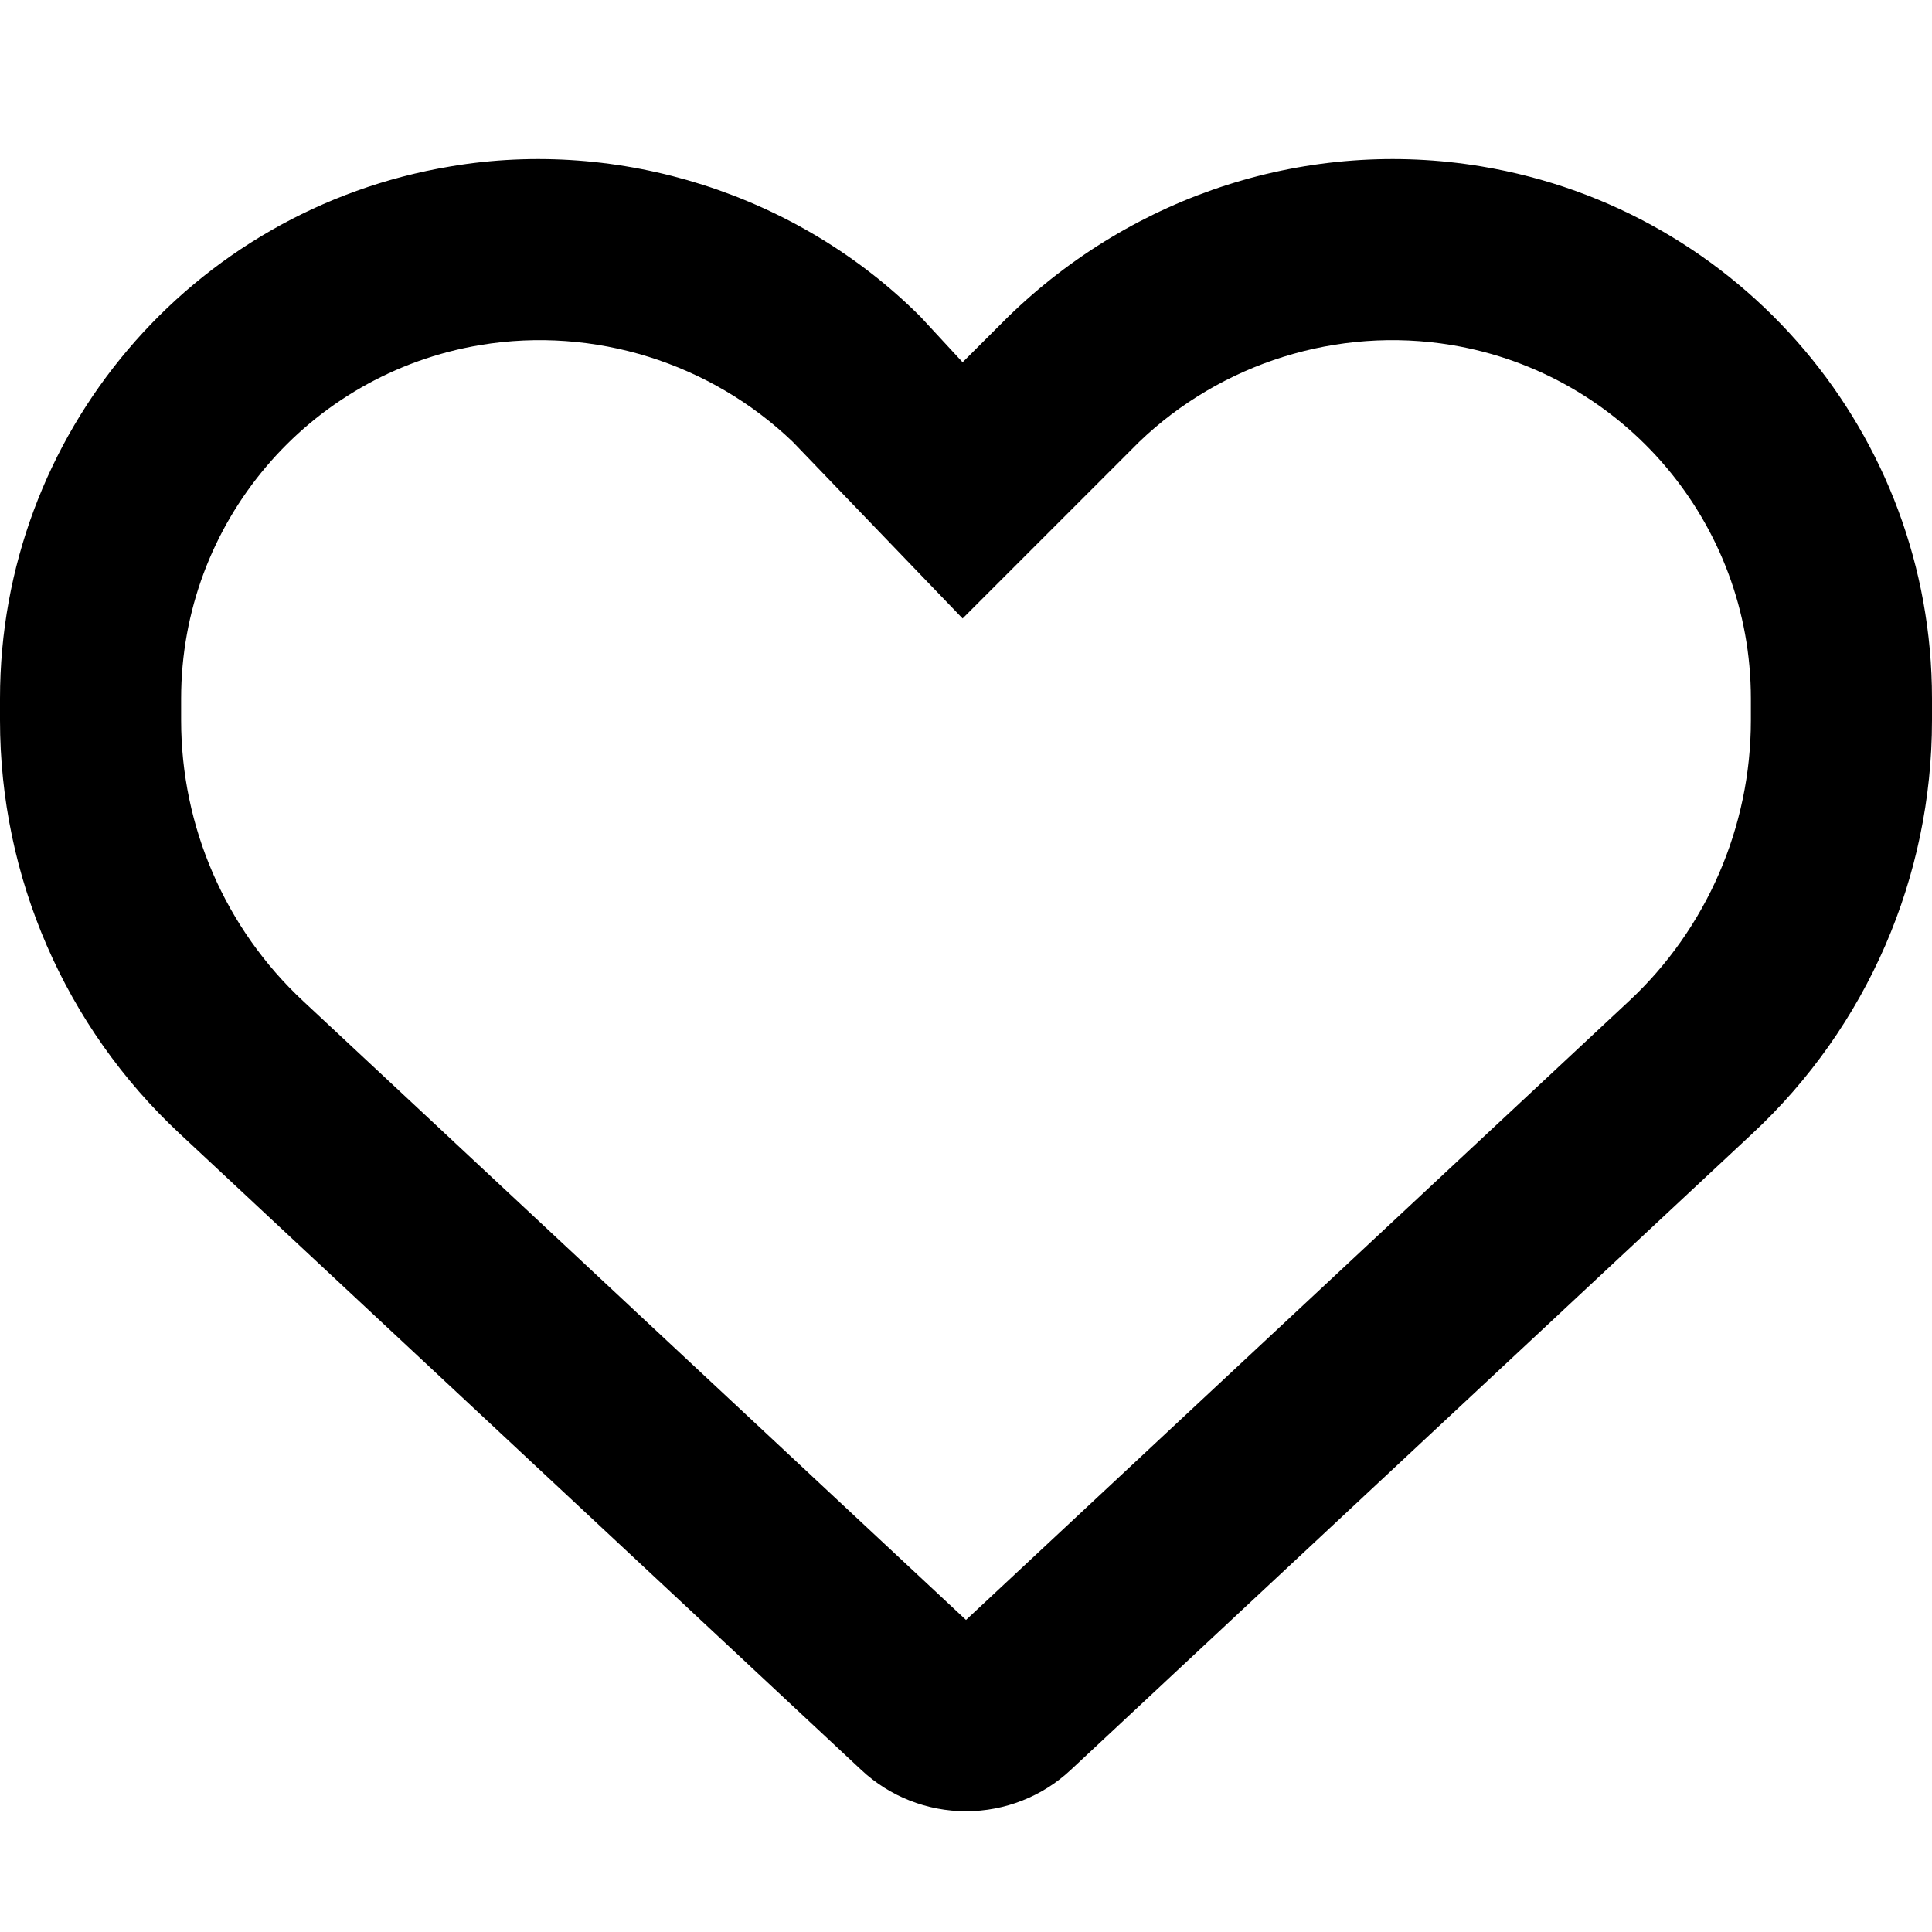
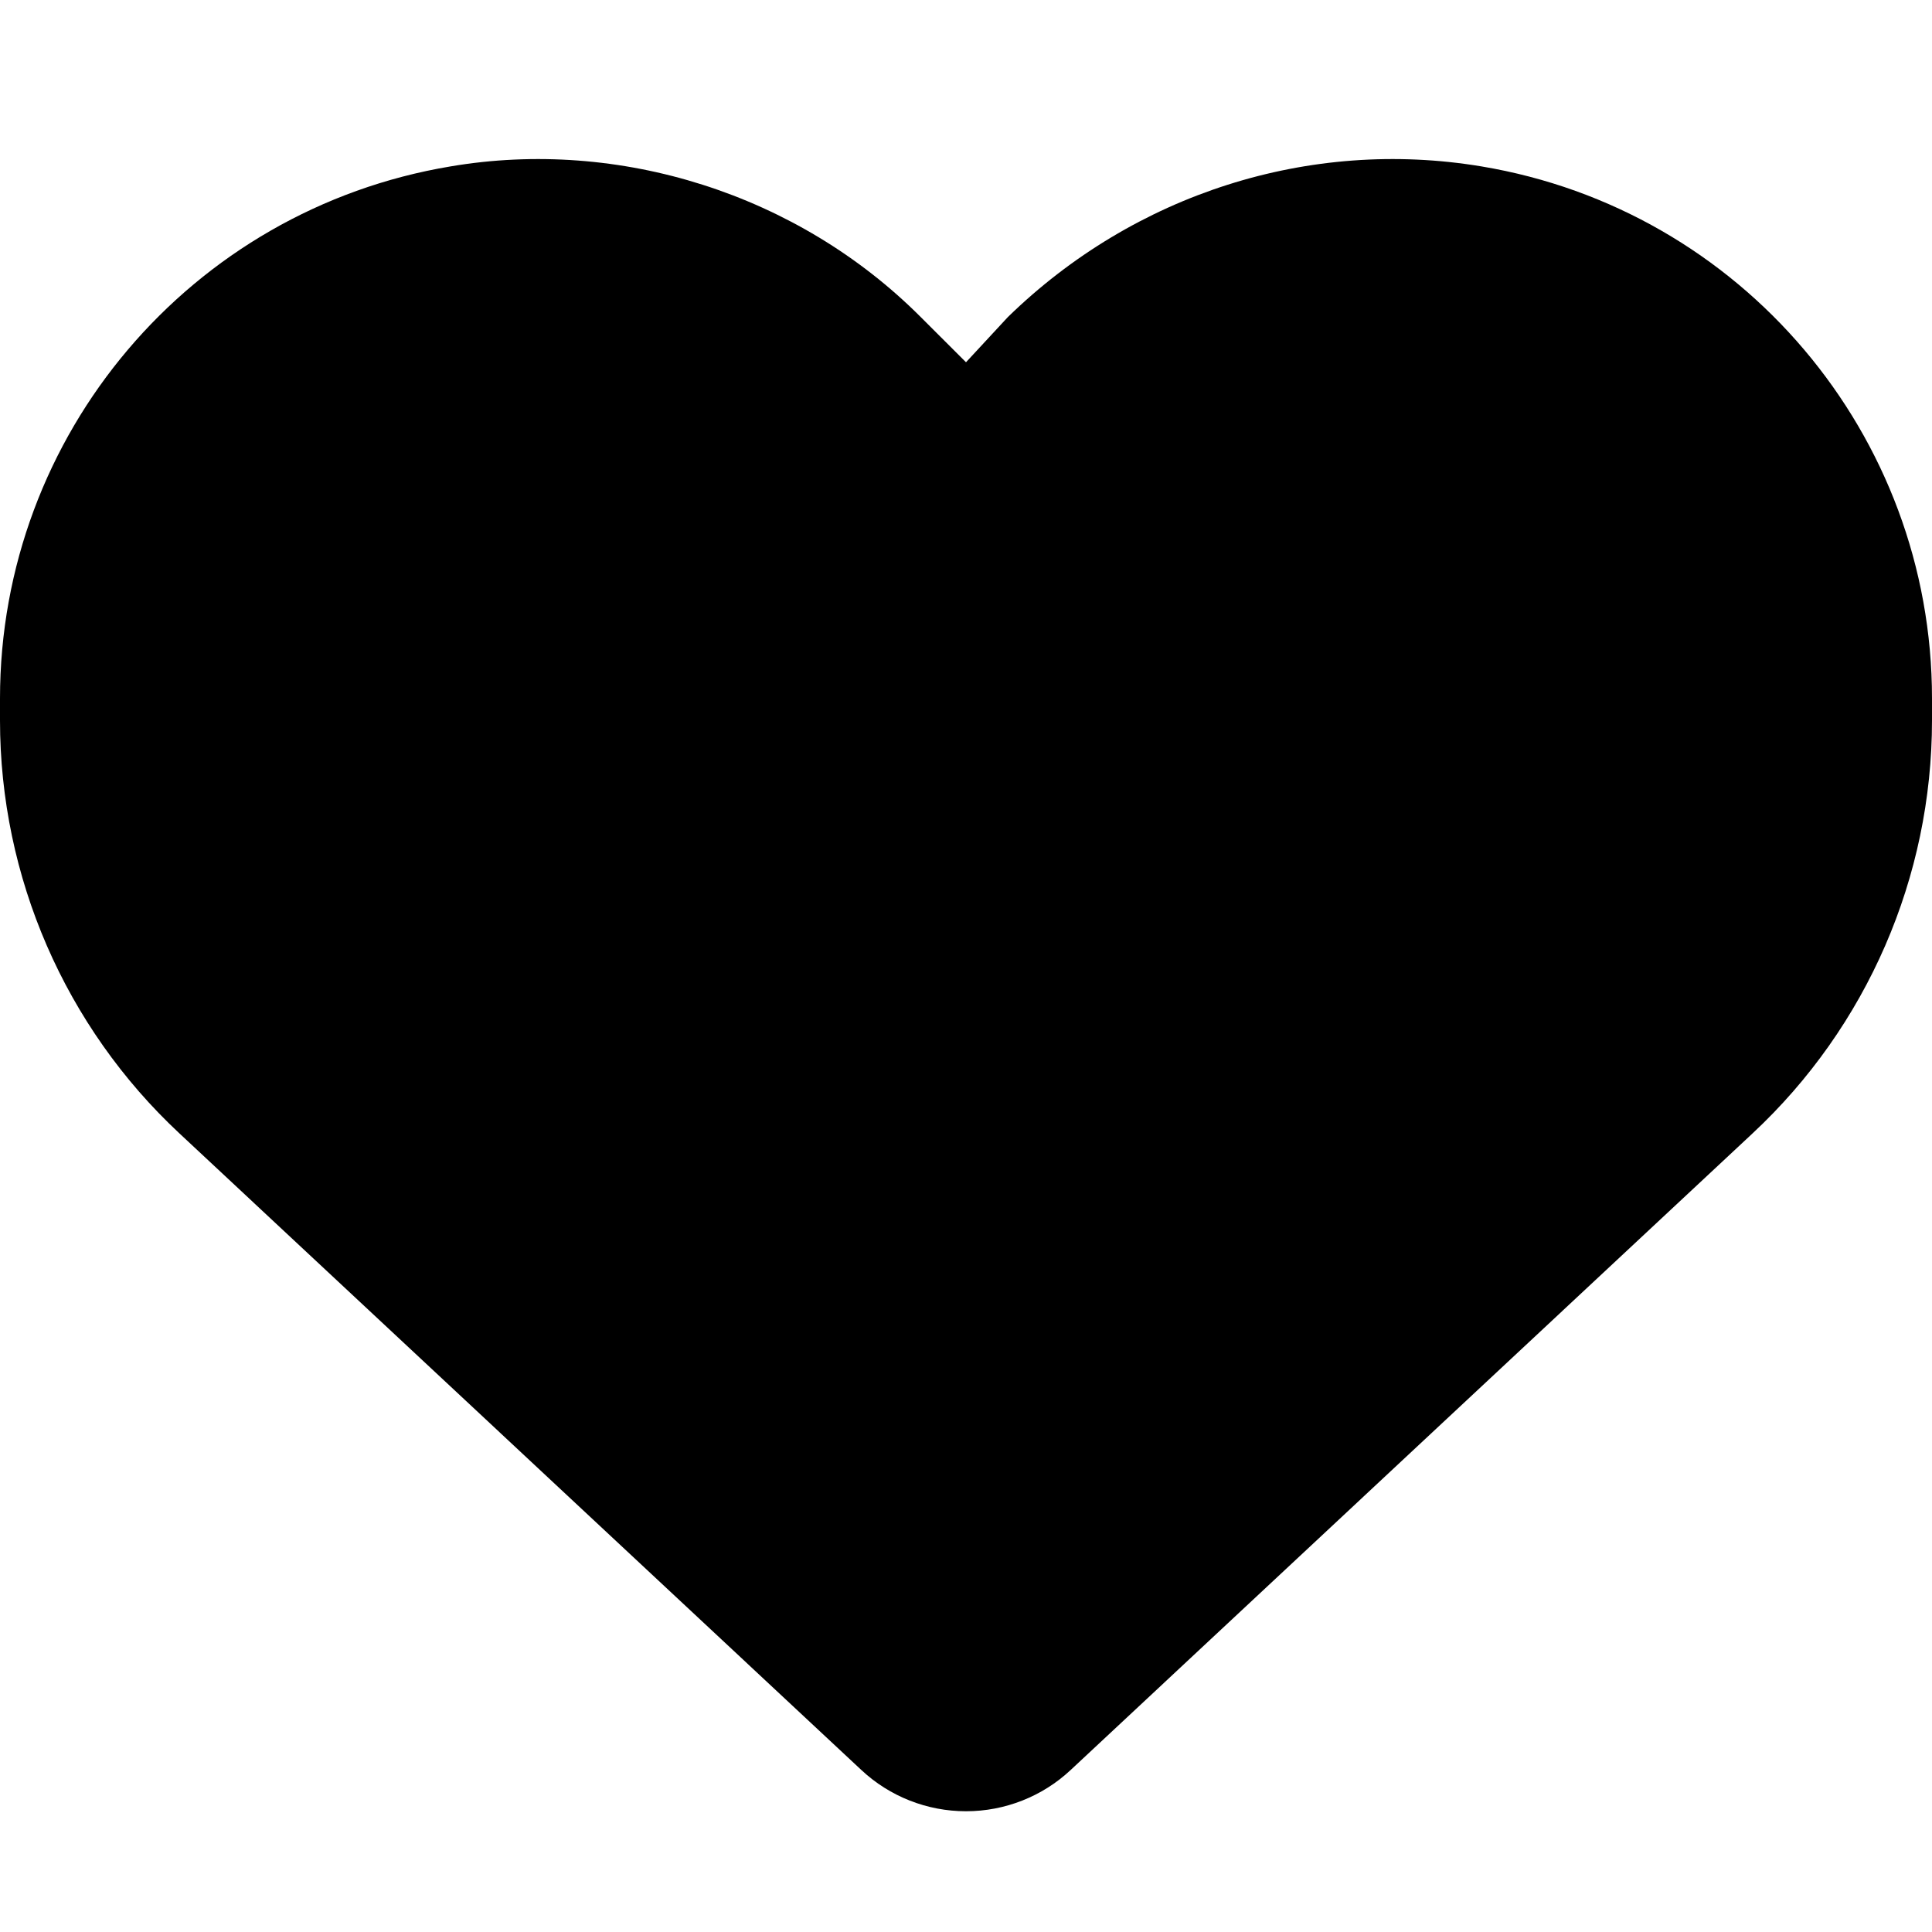
<svg xmlns="http://www.w3.org/2000/svg" viewBox="0 0 512 512">
-   <path d="M244 84L255.1 96L267.1 84.02C300.6 51.37 347 36.51 392.6 44.1C461.5 55.58 512 115.2 512 185.1V190.9C512 232.4 494.8 272.1 464.4 300.4L283.7 469.1C276.2 476.1 266.3 480 256 480C245.7 480 235.8 476.1 228.3 469.1L47.59 300.4C17.23 272.1 0 232.4 0 190.9V185.1C0 115.2 50.52 55.58 119.4 44.1C164.1 36.51 211.4 51.37 244 84C243.1 84 244 84.01 244 84L244 84zM255.1 163.9L210.1 117.1C188.4 96.28 157.6 86.4 127.3 91.44C81.55 99.07 48 138.7 48 185.1V190.9C48 219.1 59.71 246.1 80.34 265.3L256 429.3L431.7 265.3C452.3 246.1 464 219.1 464 190.9V185.1C464 138.7 430.4 99.07 384.7 91.44C354.4 86.4 323.6 96.28 301.9 117.1L255.1 163.9z" />
+   <path d="M0 190.9V185.1C0 115.2 50.52 55.58 119.4 44.1C164.1 36.51 211.4 51.37 244 84.02L256 96L267.1 84.02C300.6 51.37 347 36.51 392.6 44.1C461.5 55.58 512 115.2 512 185.1V190.9C512 232.4 494.8 272.1 464.4 300.4L283.7 469.1C276.2 476.1 266.3 480 256 480C245.7 480 235.8 476.1 228.3 469.1L47.59 300.4C17.23 272.1 0 232.4 0 190.9L0 190.9z" />
</svg>
